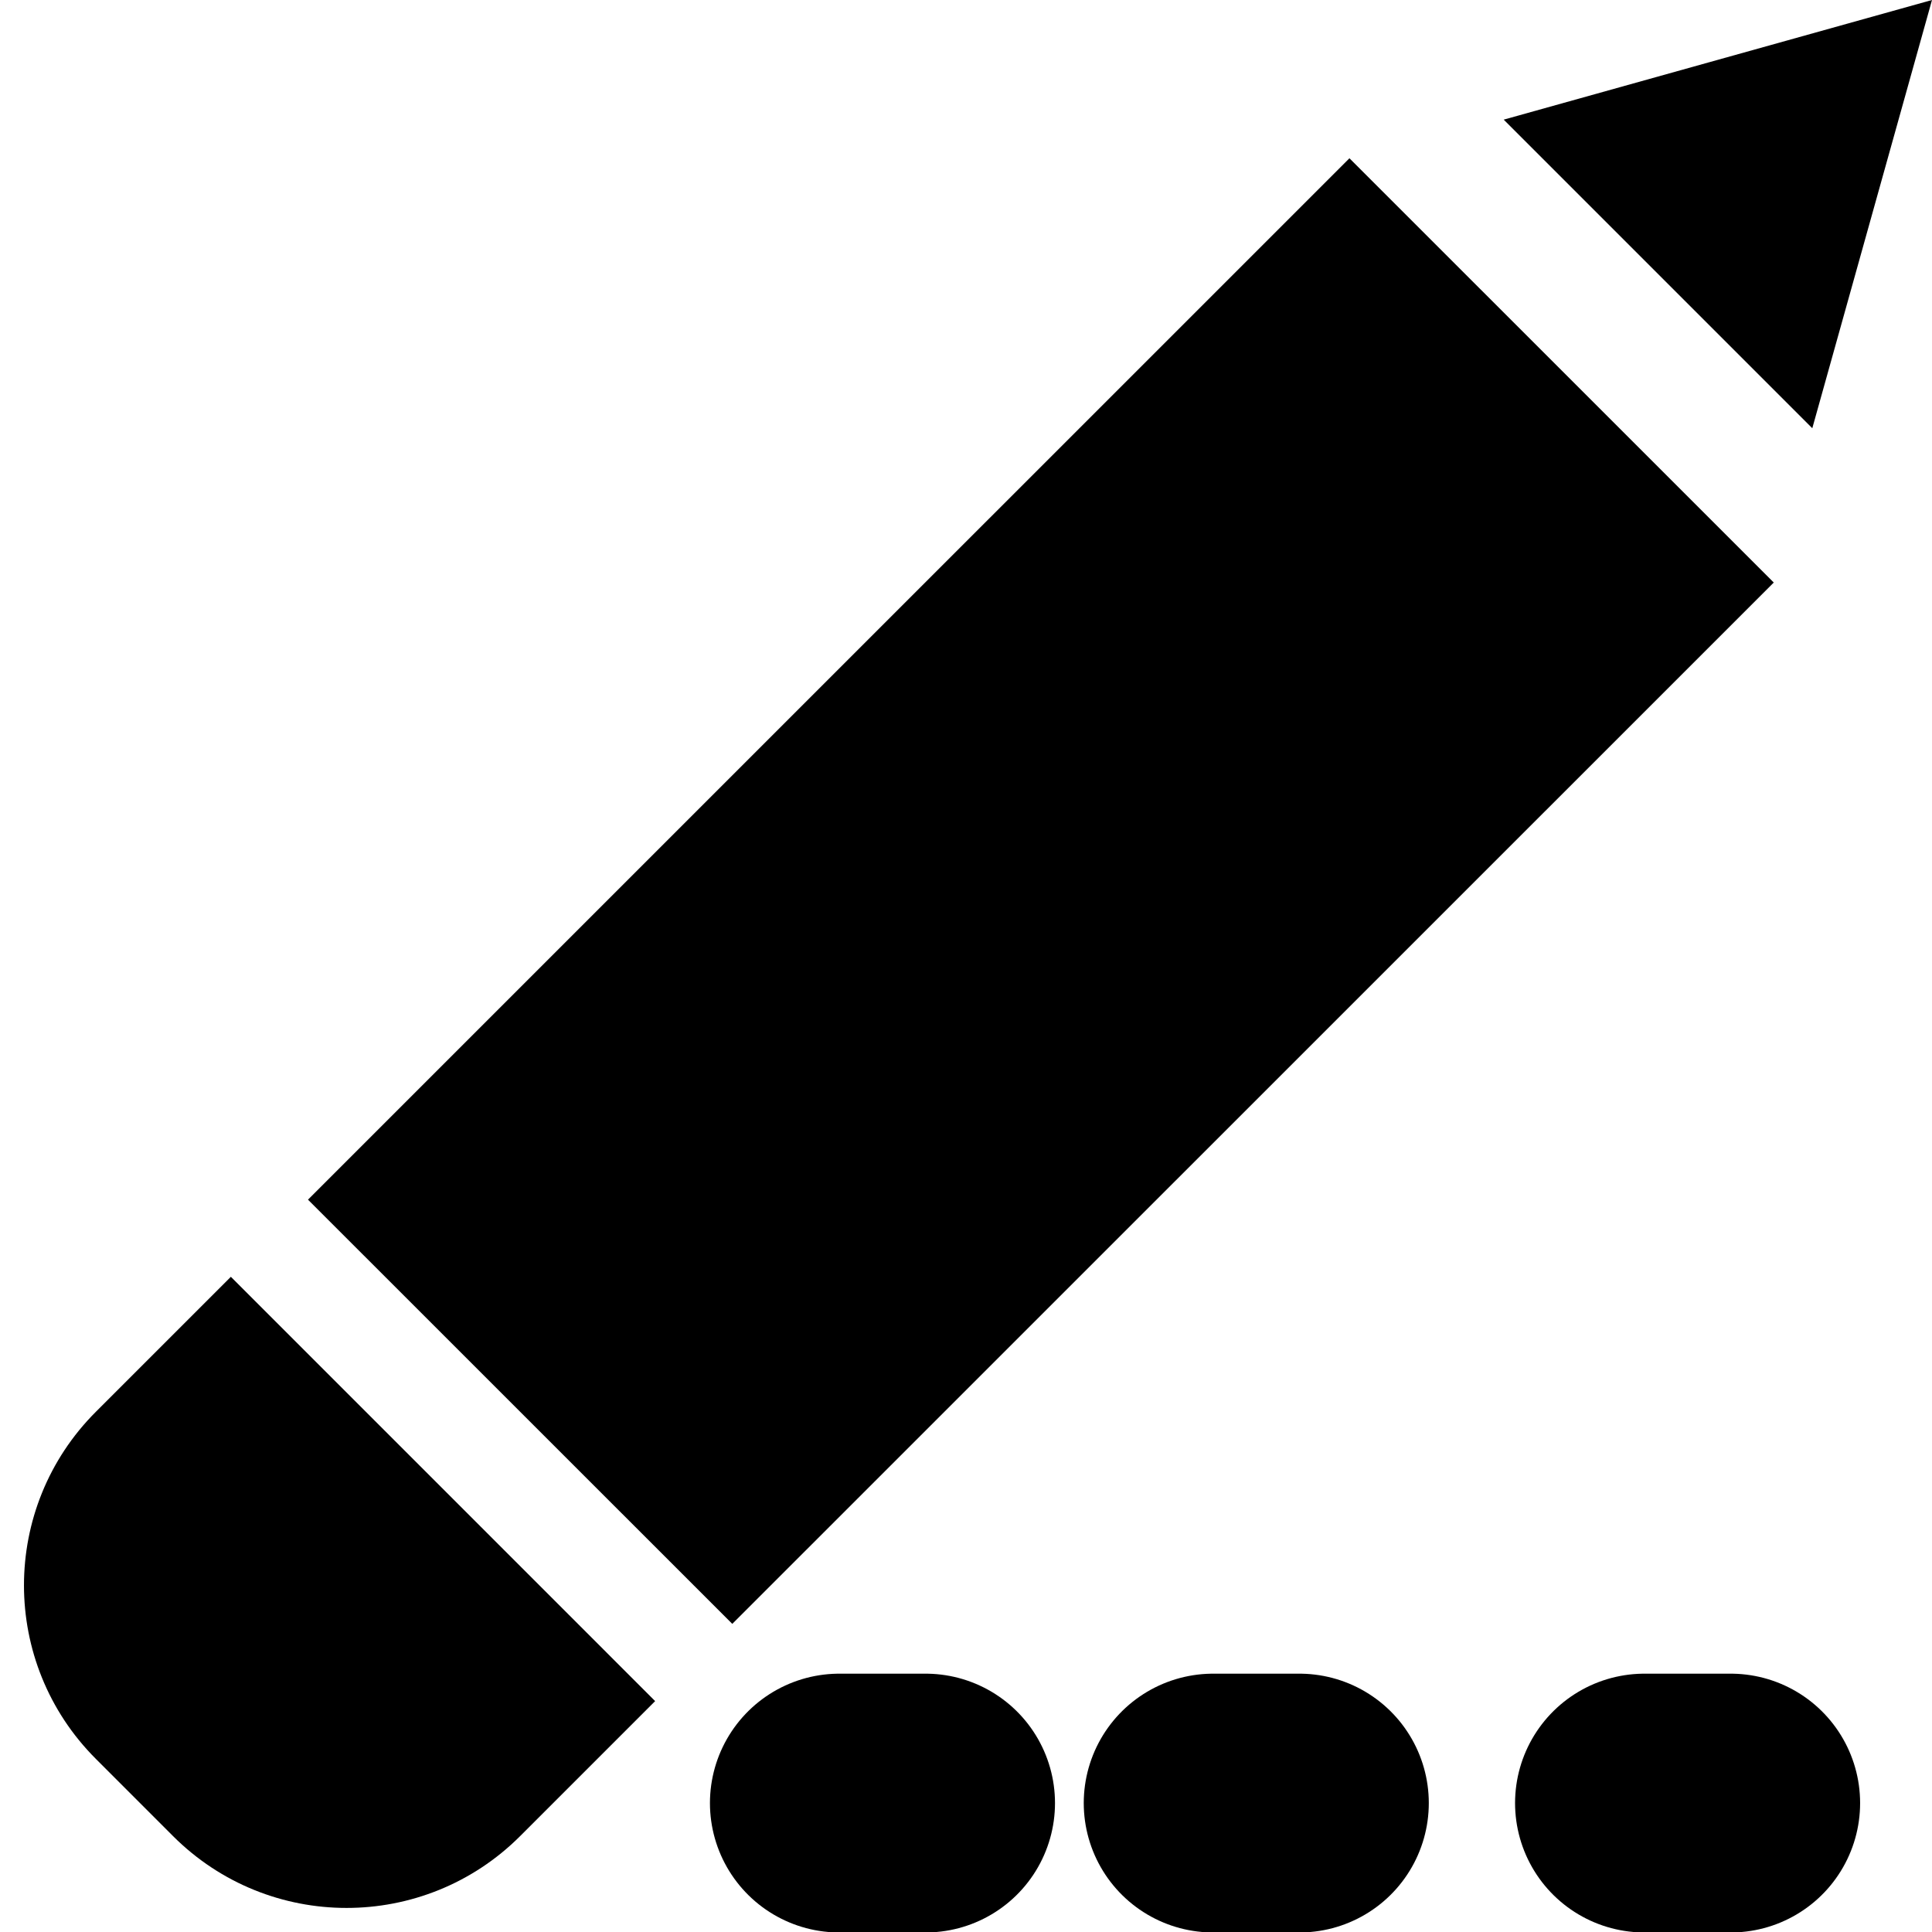
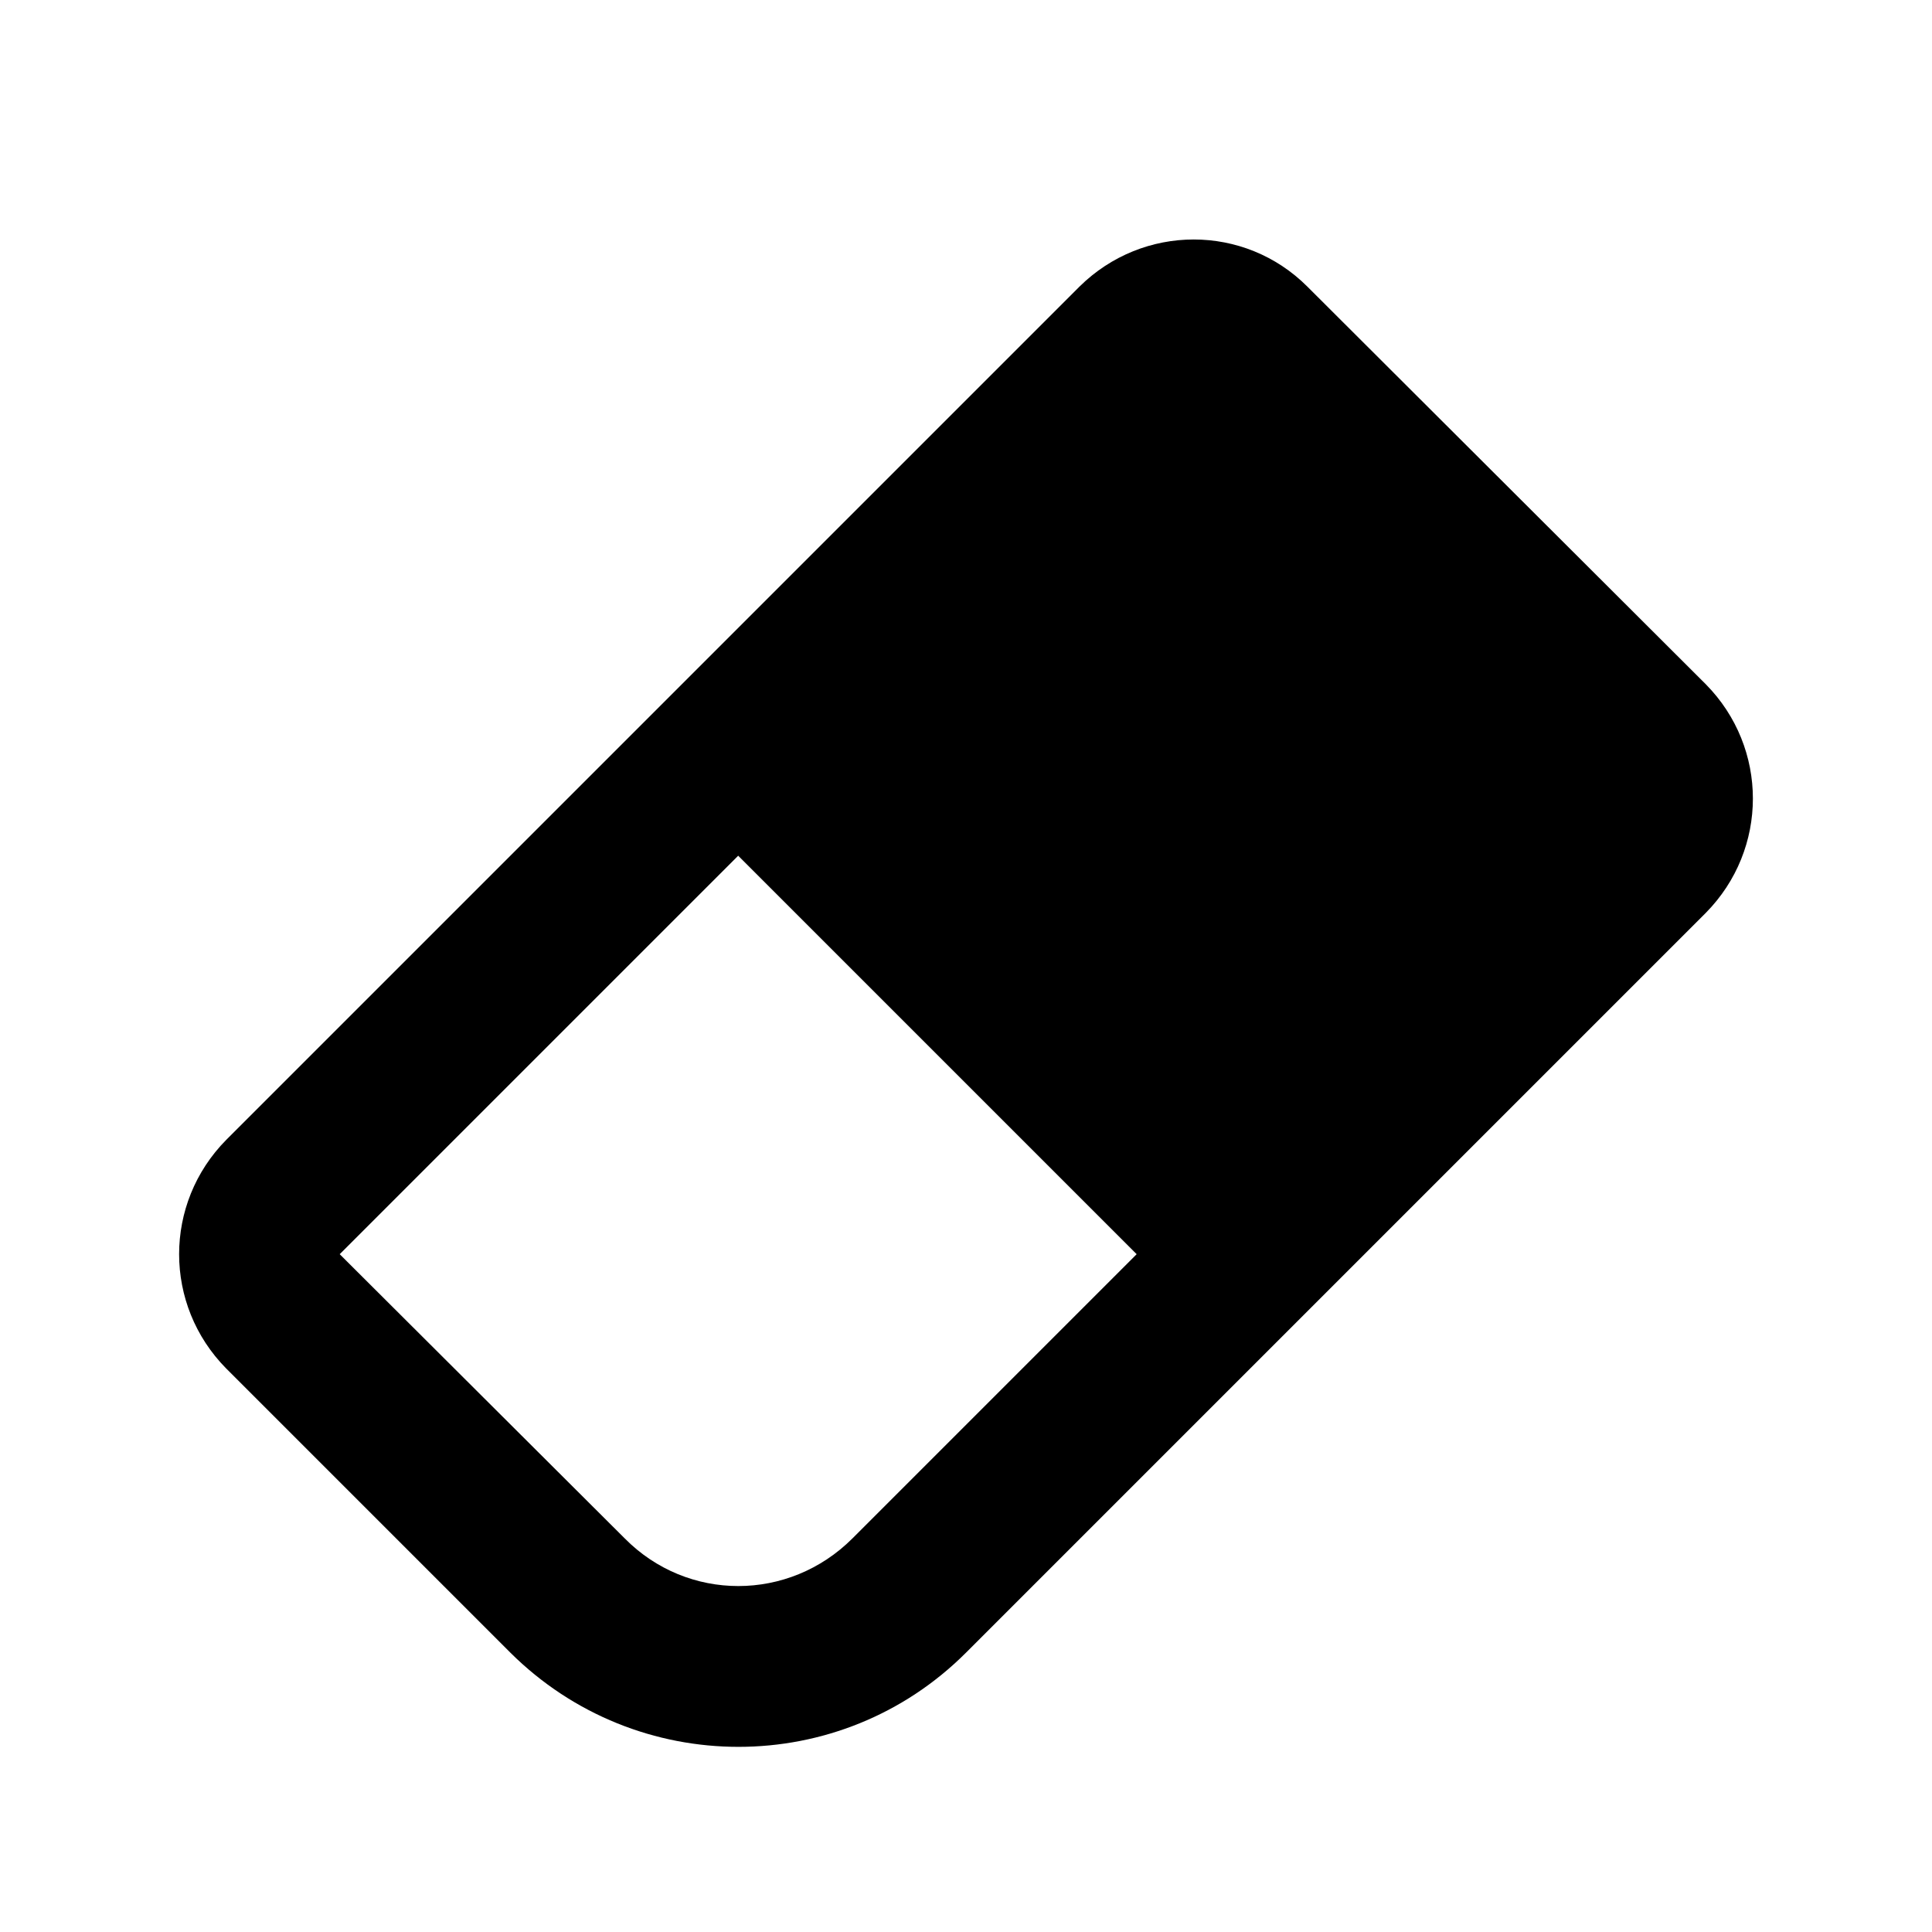
- <svg xmlns="http://www.w3.org/2000/svg" version="1.1" viewBox="8.81 0.002 67.19 67.186" preserveAspectRatio="xMidyMid meet">
-   <path d="M14.827,63.856l-2.682-2.683c-3.335-3.335-3.335-8.739,0-12.074l4.694-4.693l14.755,14.756L26.9,63.856  C23.565,67.188,18.161,67.188,14.827,63.856z M55.74,5.506l14.757,14.755l-36.22,36.215L19.521,41.723L55.74,5.506z M71.837,14.895  L61.105,4.163L76,0.002L71.837,14.895z" />
-   <line fill="none" stroke="#000000" stroke-width="9" stroke-linecap="round" stroke-dasharray="3,10,3,12" x1="38" y1="62.708" x2="70.022" y2="62.708" />
+ <svg xmlns="http://www.w3.org/2000/svg" id="mdi-eraser" viewBox="0 0 24 24">
+   <path d="M16.24,3.56L21.19,8.5C21.97,9.29 21.97,10.55 21.19,11.34L12,20.53C10.44,22.09 7.91,22.09 6.34,20.53L2.81,17C2.03,16.21 2.03,14.95 2.81,14.16L13.41,3.56C14.2,2.78 15.46,2.78 16.24,3.56M4.22,15.58L7.76,19.11C8.54,19.9 9.8,19.9 10.59,19.11L14.12,15.58L9.17,10.63L4.22,15.58Z" />
</svg>
